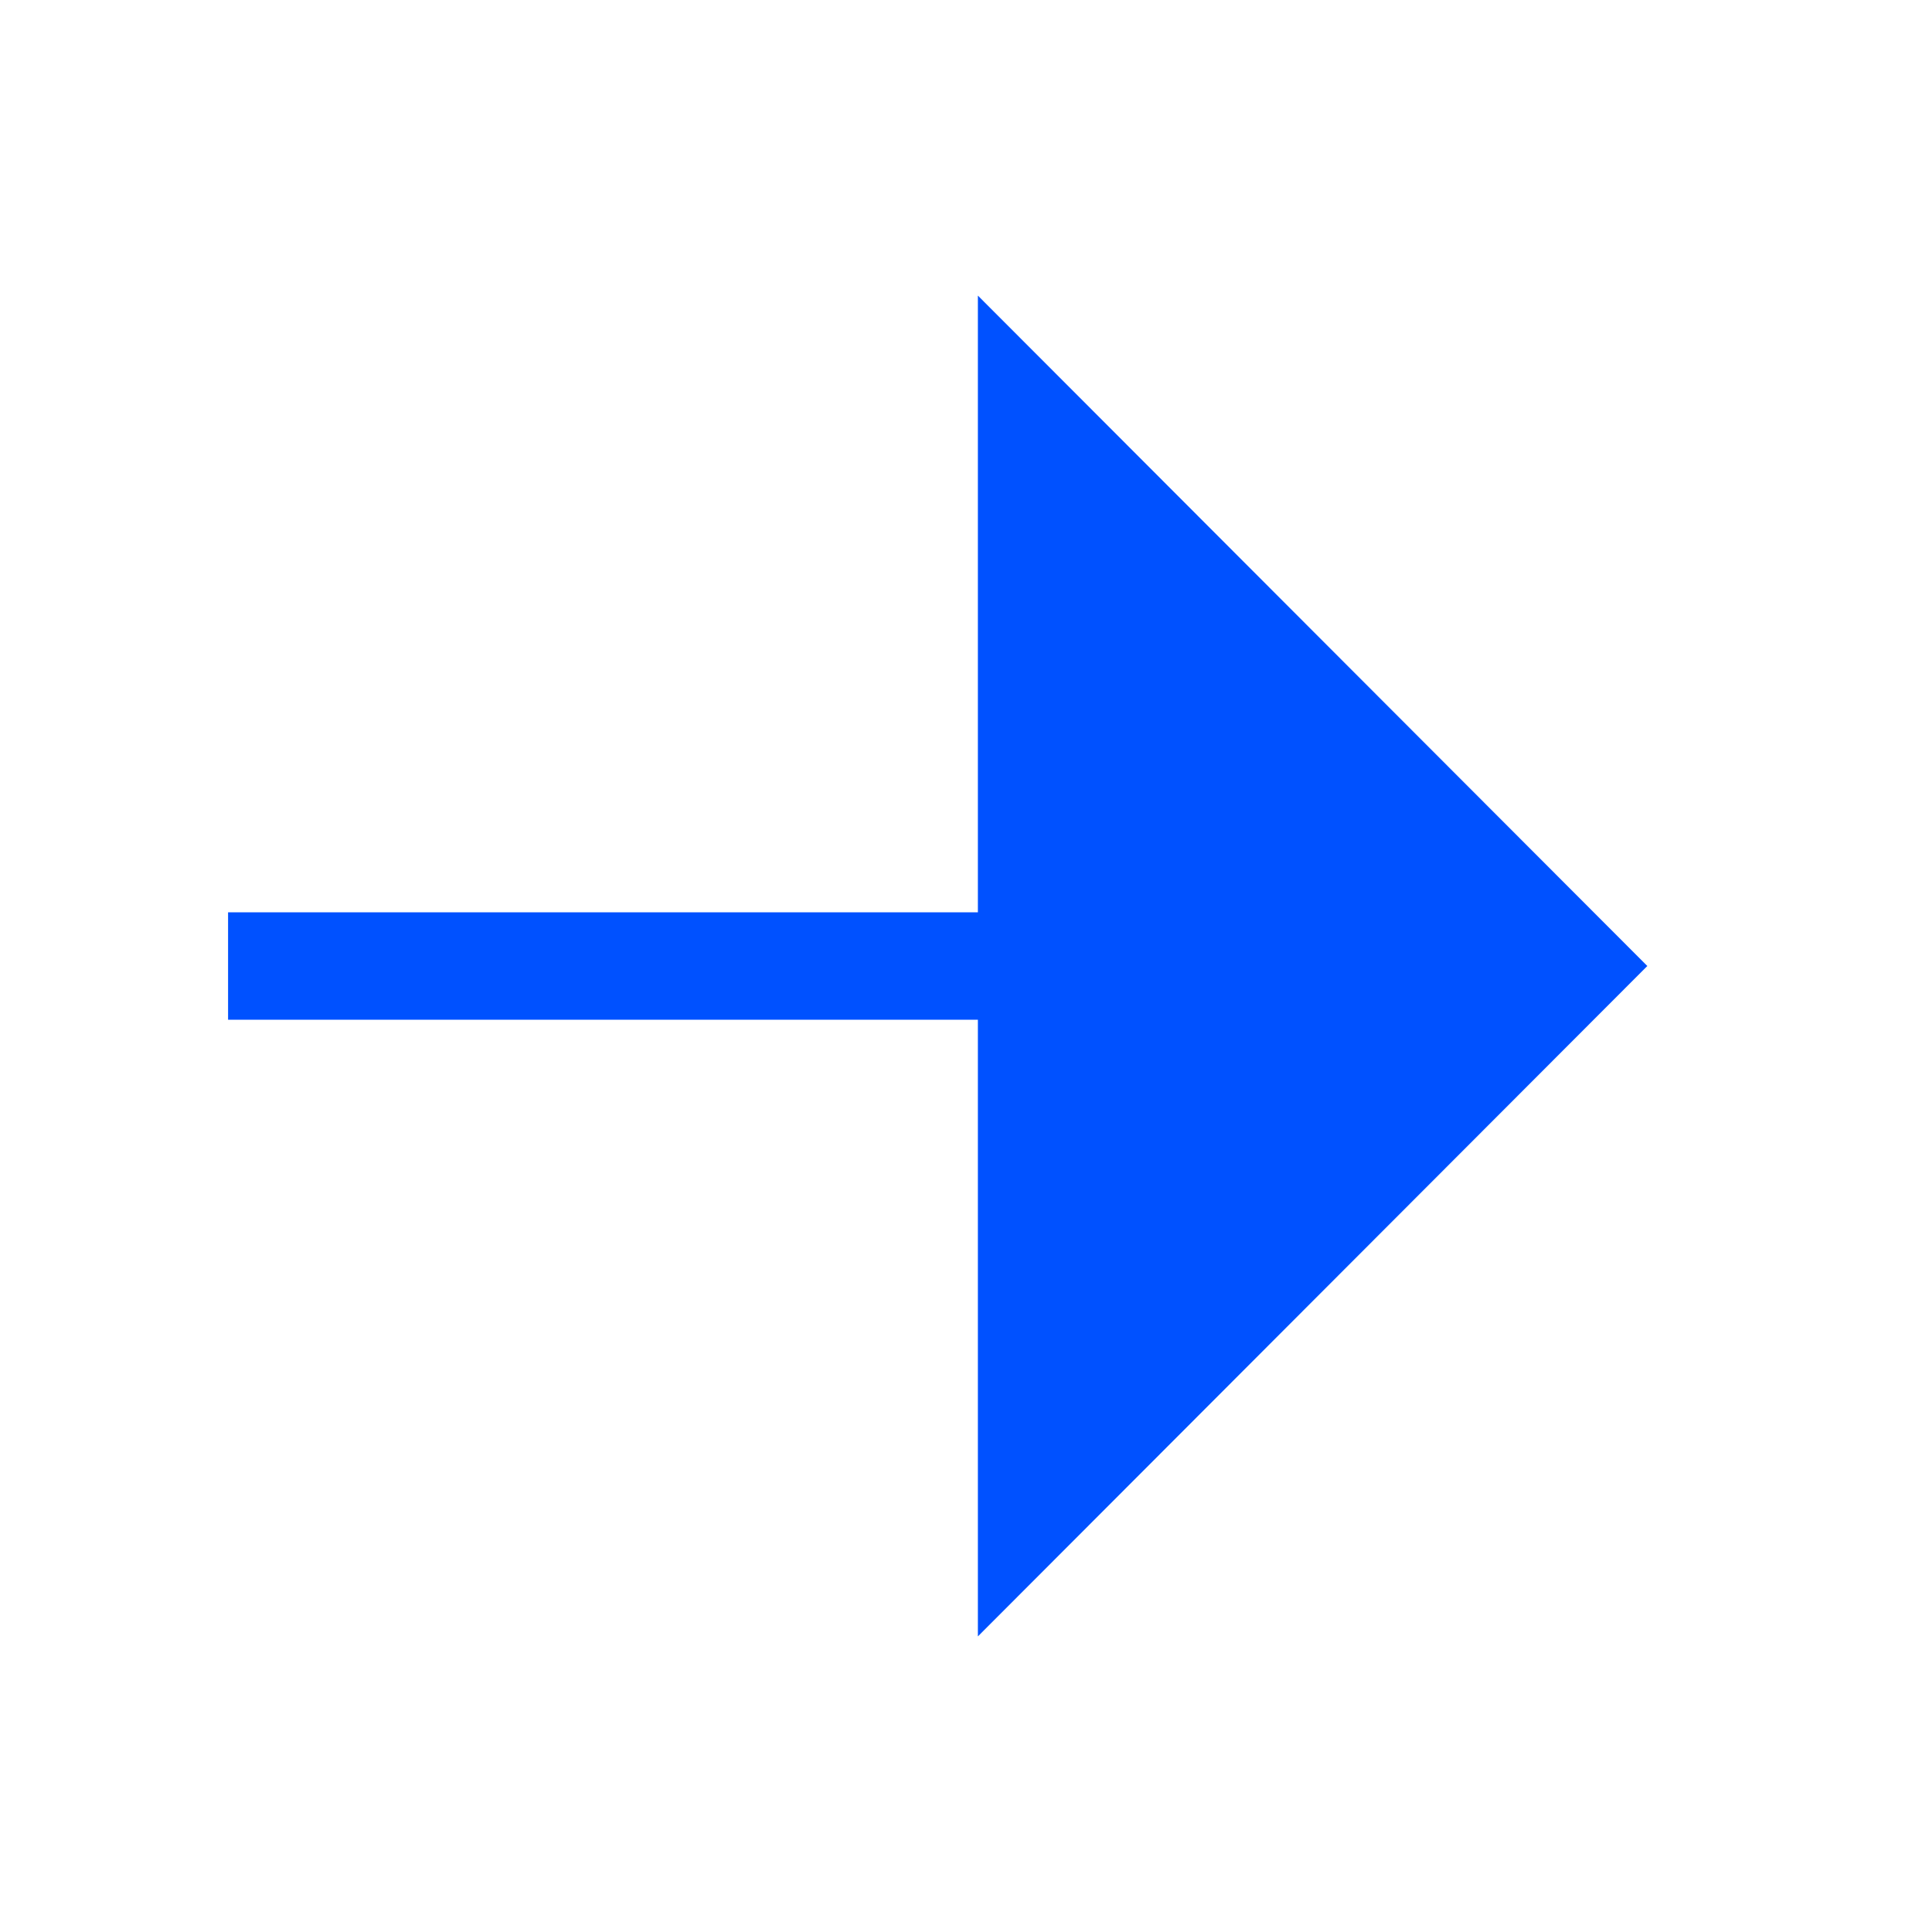
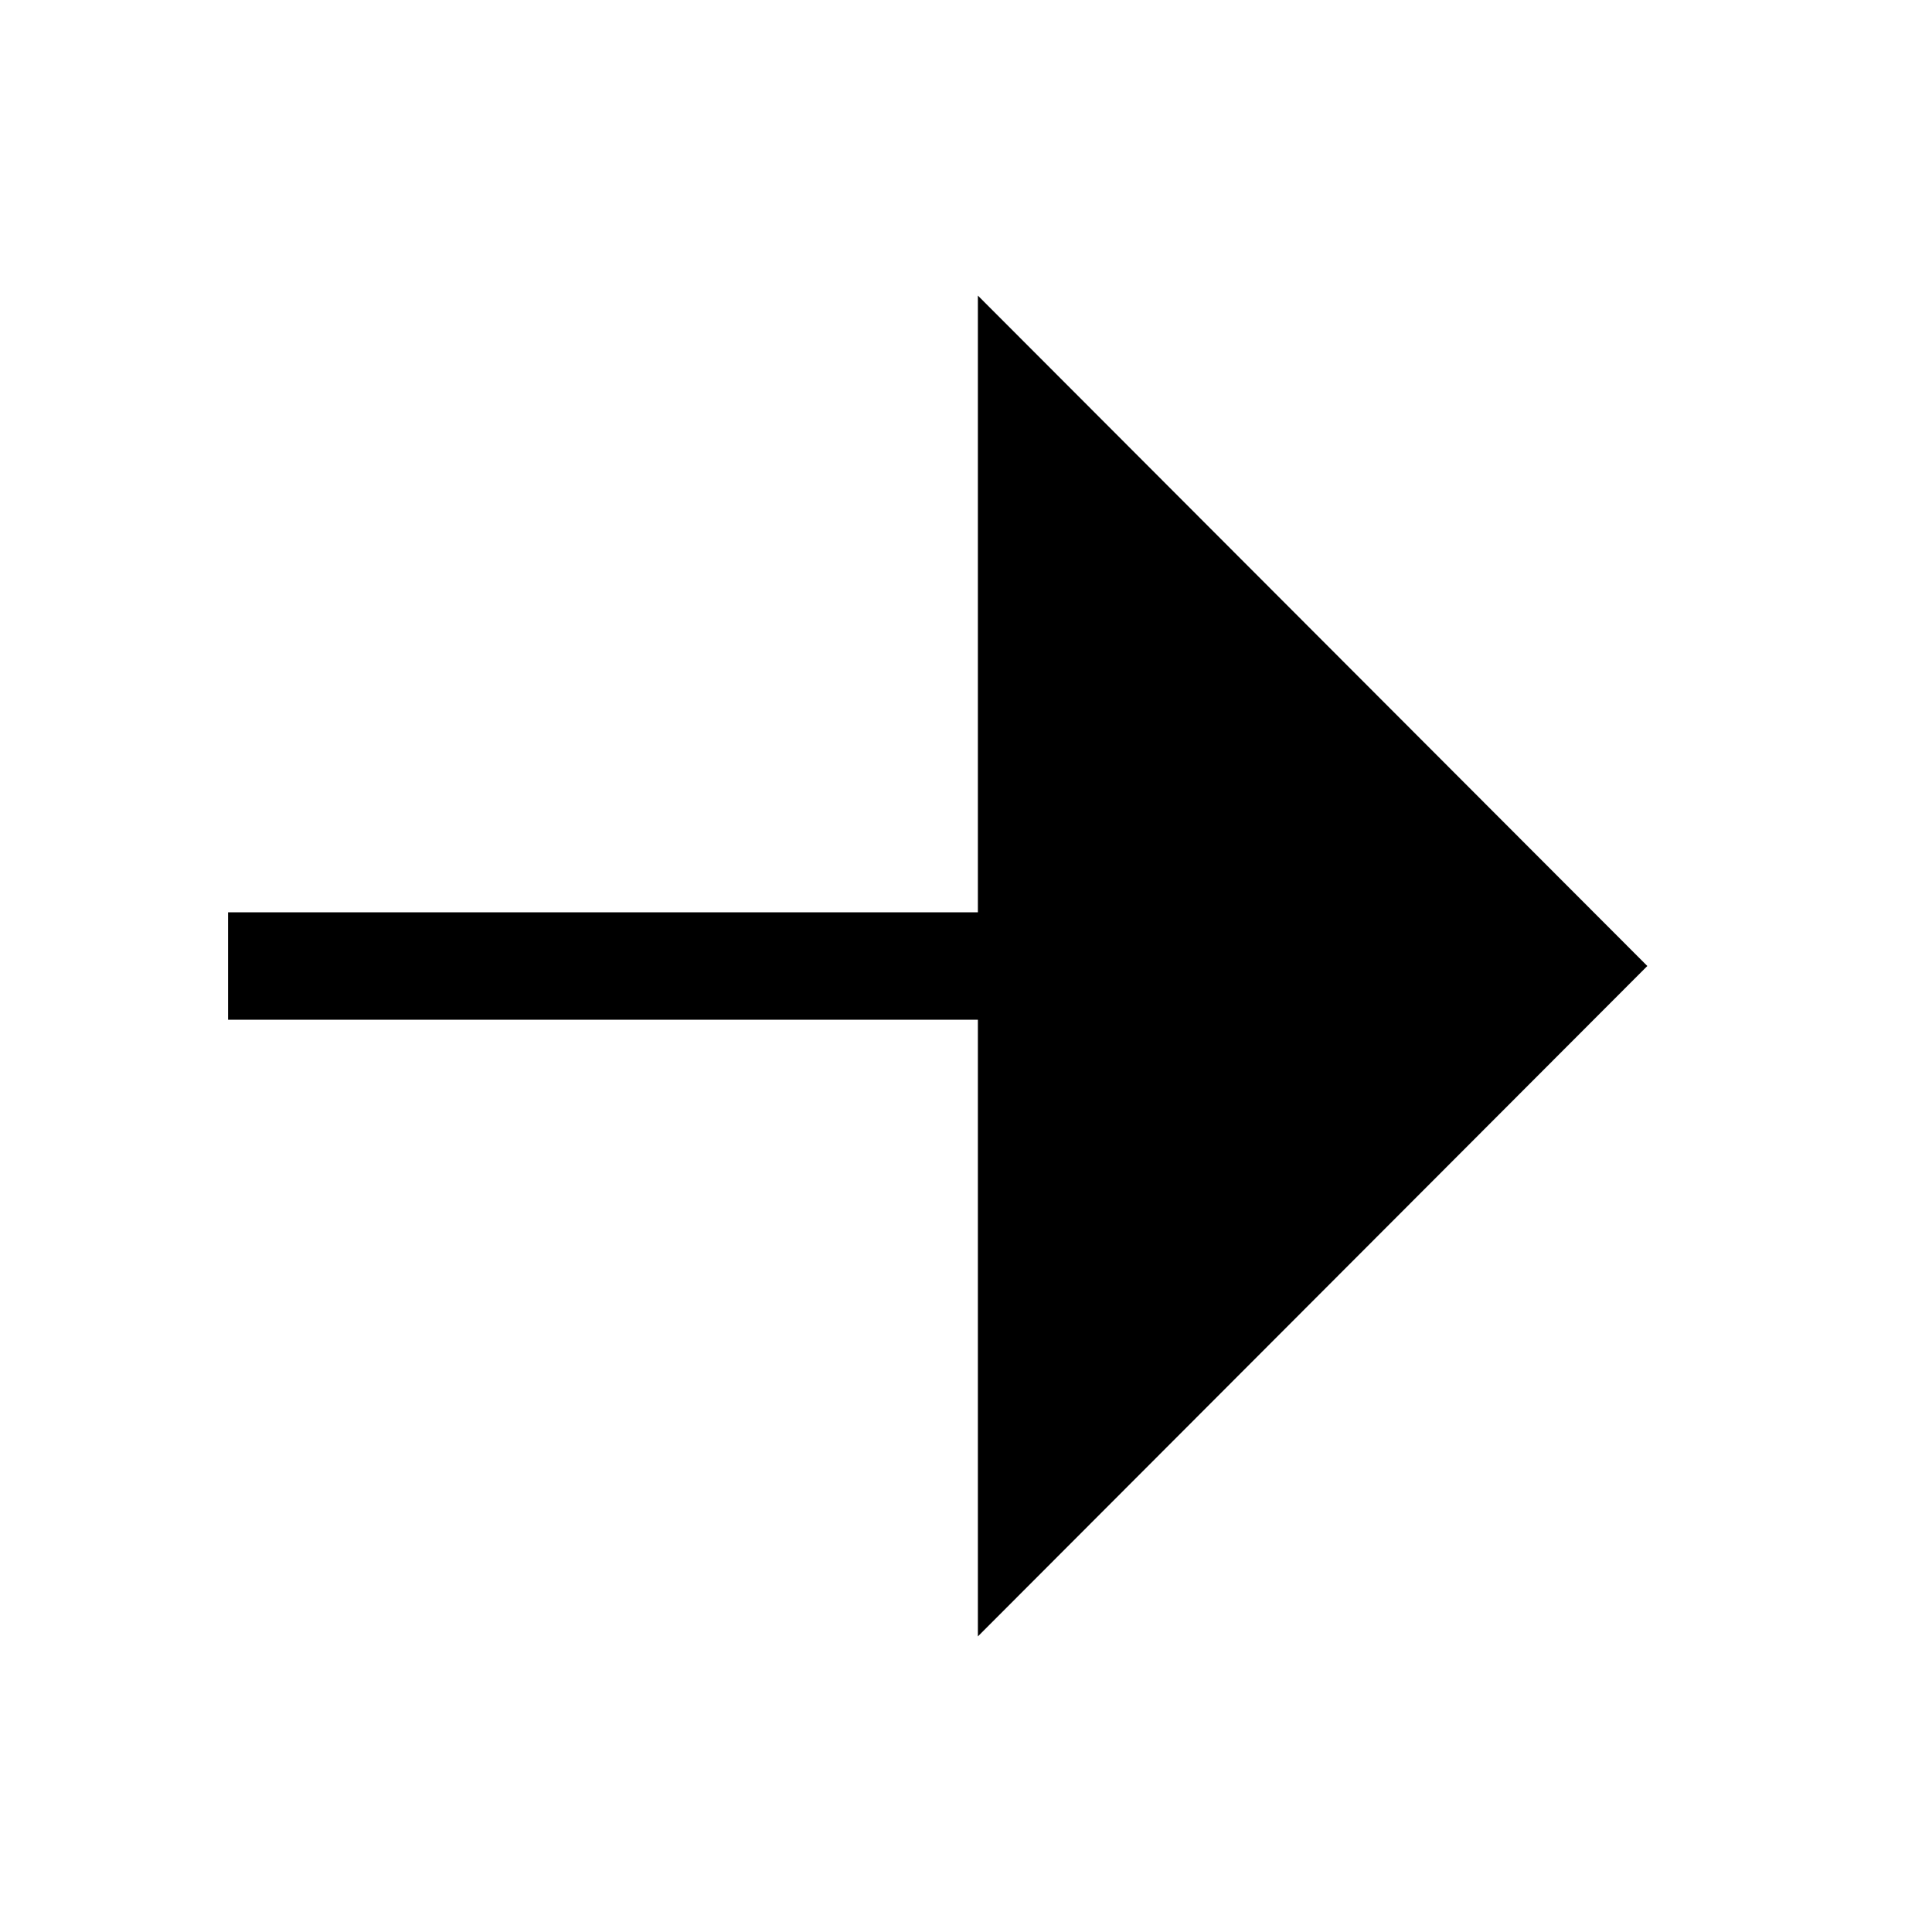
<svg xmlns="http://www.w3.org/2000/svg" width="20" height="20" viewBox="0 0 20 20" fill="none">
-   <path fill-rule="evenodd" clip-rule="evenodd" d="M10.123 3.06L17.053 10L10.123 16.94L10.123 10.556H2.361V9.444H10.123L10.123 3.06Z" fill="#0051FF" />
+   <path fill-rule="evenodd" clip-rule="evenodd" d="M10.123 3.06L17.053 10L10.123 16.94L10.123 10.556H2.361V9.444H10.123L10.123 3.06Z" fill="currentColor" />
</svg>
